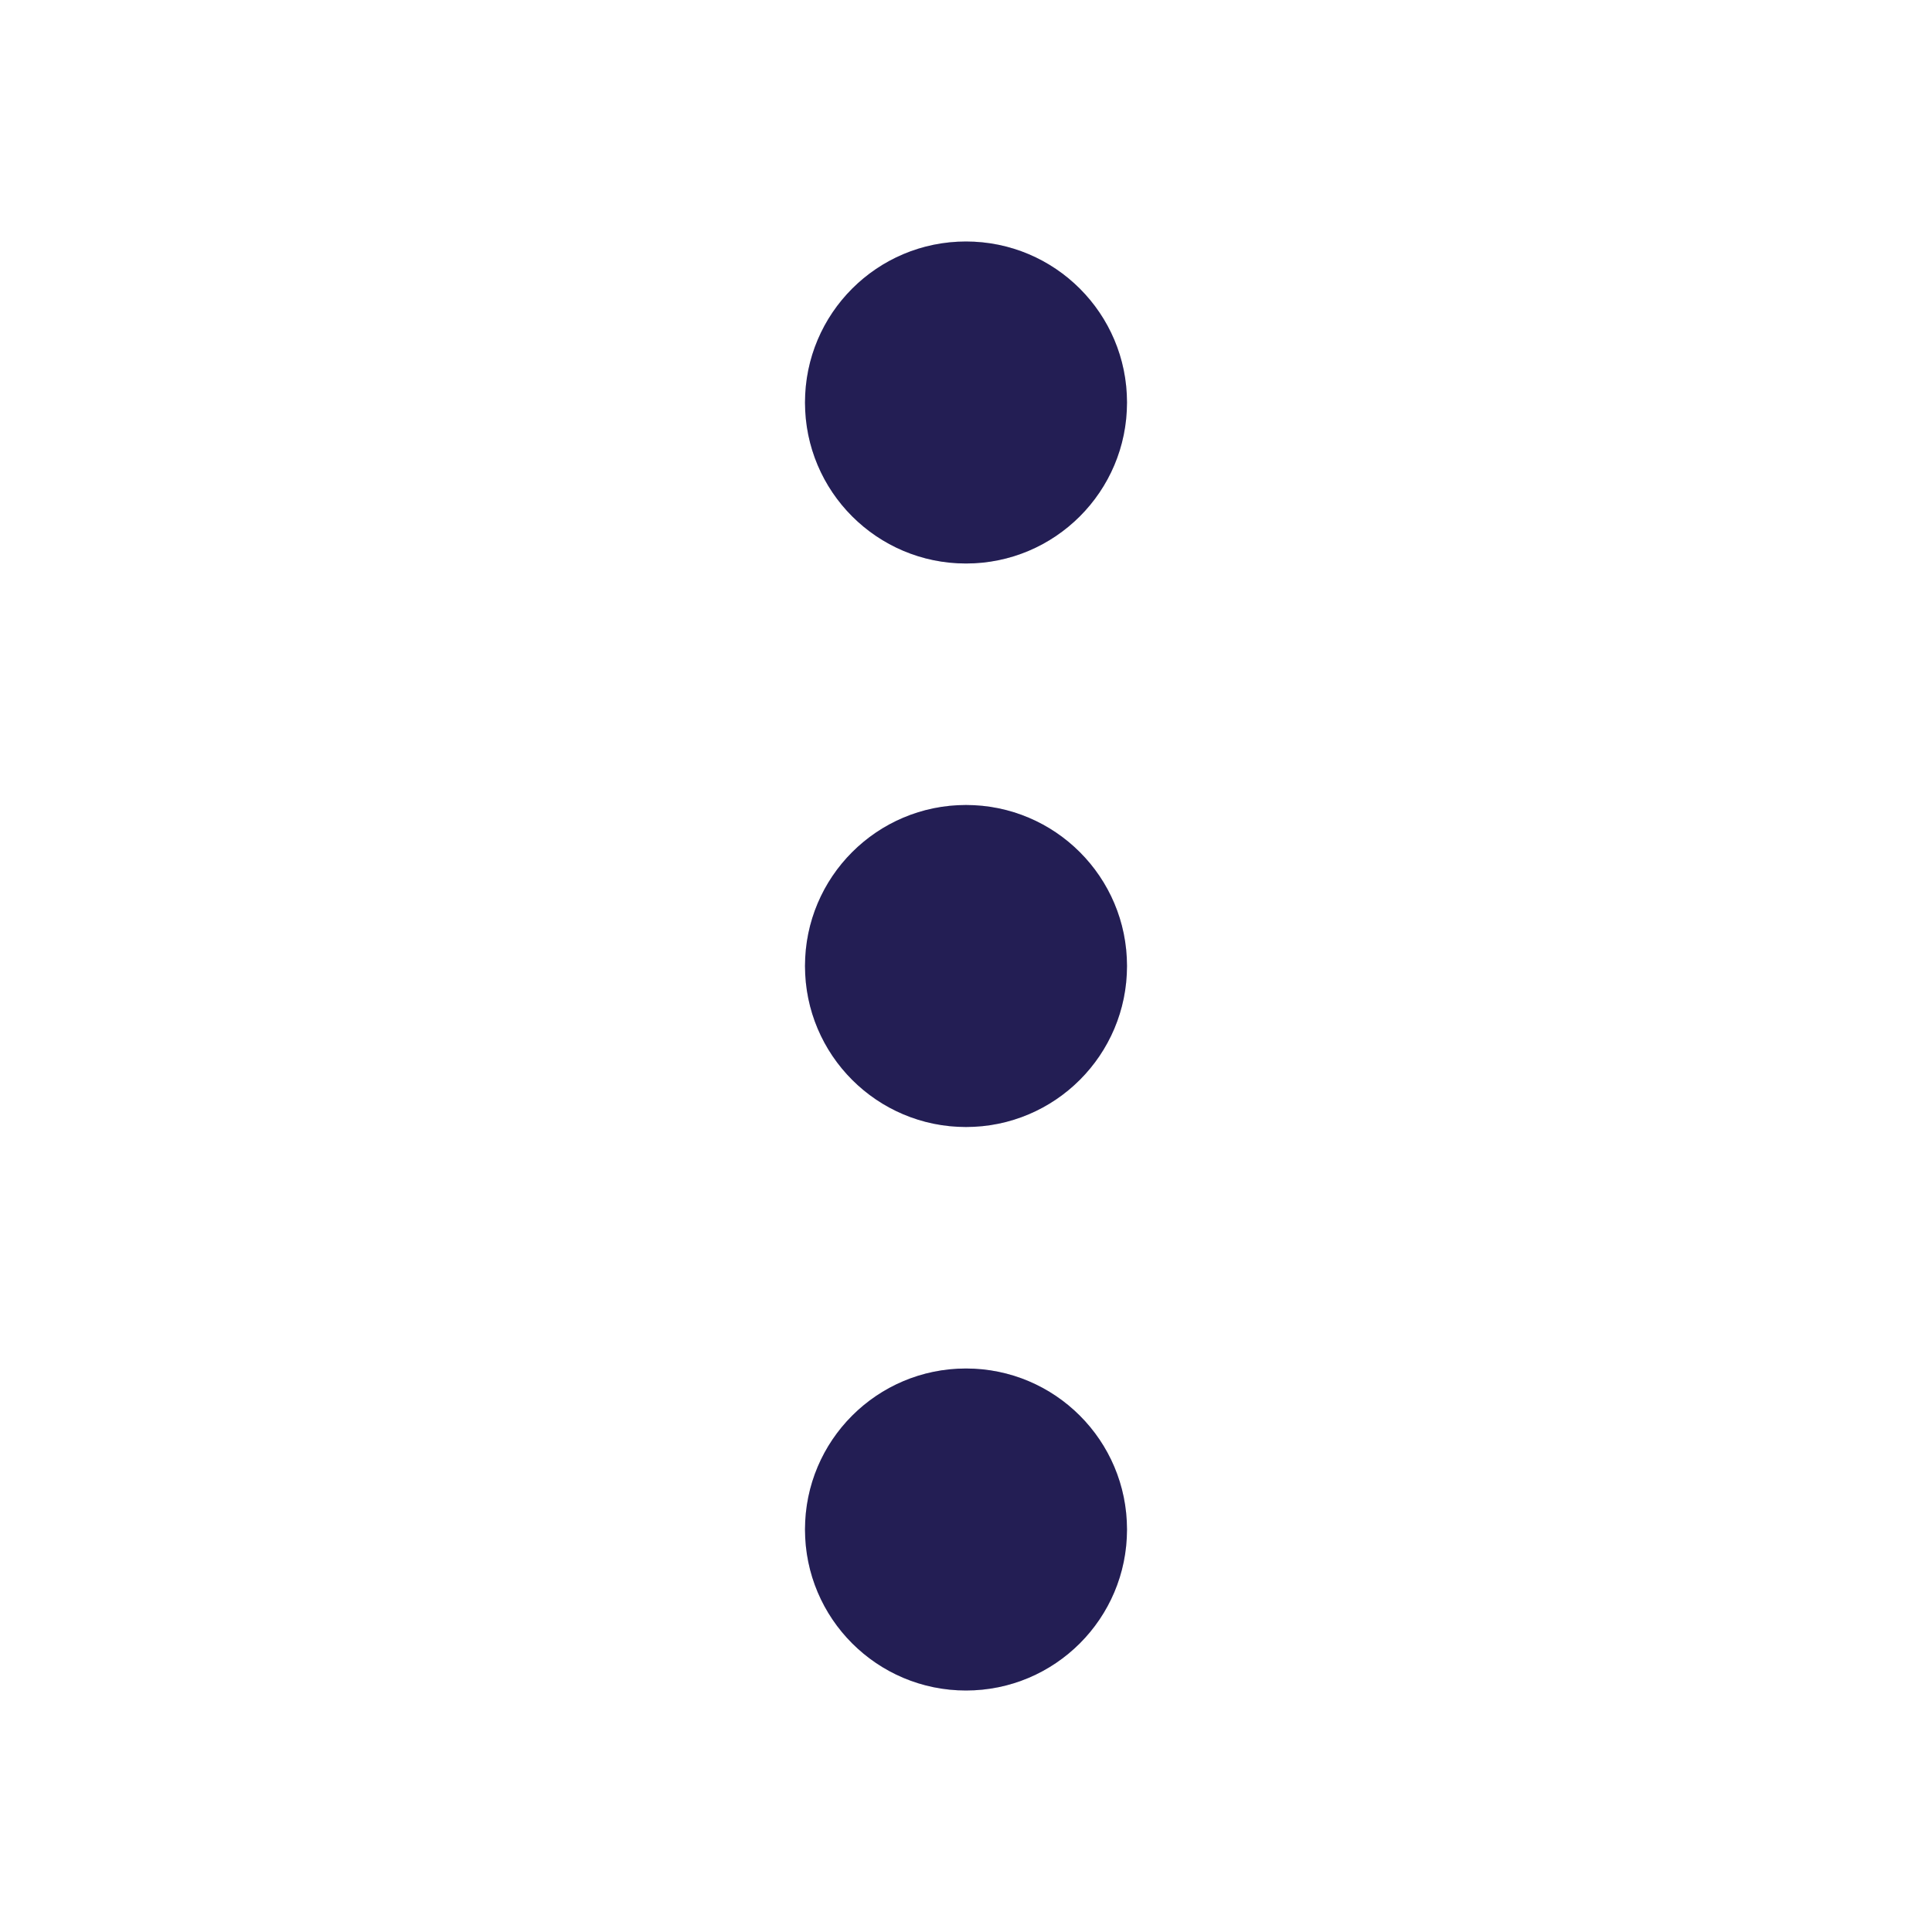
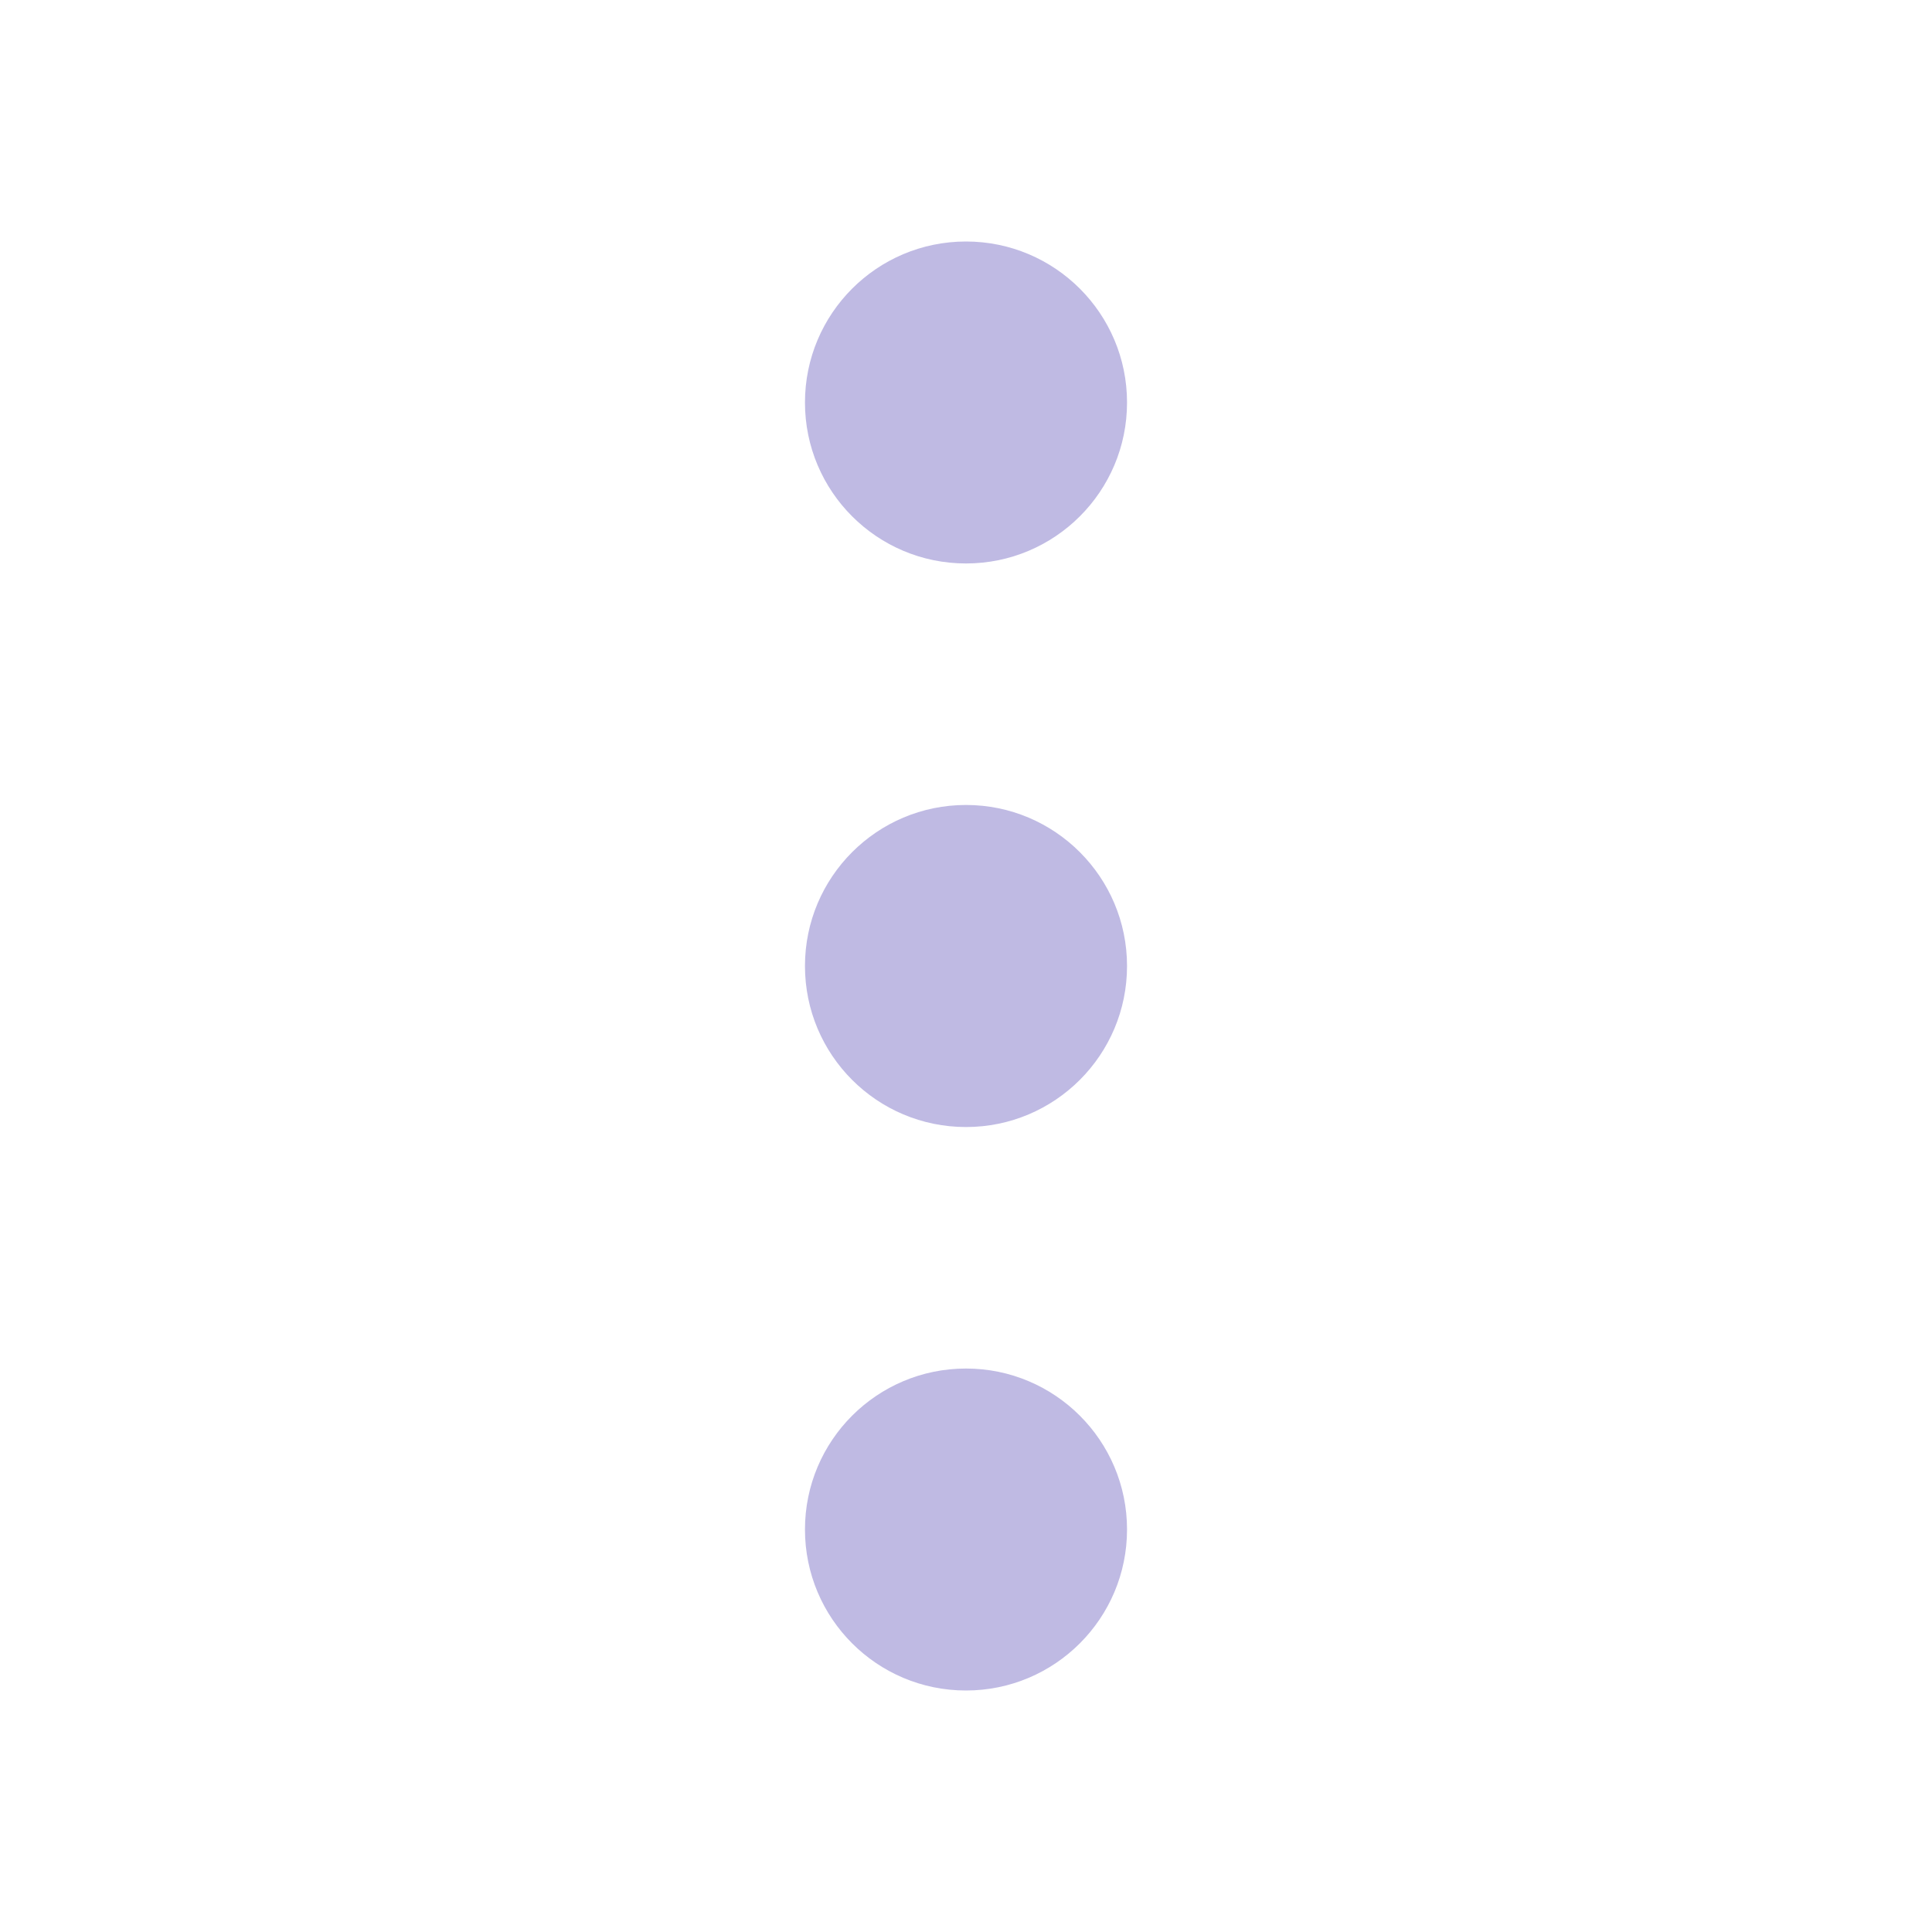
- <svg xmlns="http://www.w3.org/2000/svg" width="30" height="30" viewBox="0 0 30 30" fill="none">
-   <path fill-rule="evenodd" clip-rule="evenodd" d="M15 8.75C16.381 8.75 17.5 7.631 17.5 6.25C17.5 4.869 16.381 3.75 15 3.75C13.619 3.75 12.5 4.869 12.5 6.25C12.5 7.631 13.619 8.75 15 8.75Z" fill="#2C2669" />
-   <path fill-rule="evenodd" clip-rule="evenodd" d="M15 8.75C16.381 8.75 17.5 7.631 17.5 6.25C17.5 4.869 16.381 3.75 15 3.75C13.619 3.75 12.5 4.869 12.5 6.25C12.5 7.631 13.619 8.75 15 8.75Z" fill="black" fill-opacity="0.2" />
-   <path fill-rule="evenodd" clip-rule="evenodd" d="M15 17.5C16.381 17.5 17.5 16.381 17.5 15C17.5 13.619 16.381 12.5 15 12.5C13.619 12.5 12.5 13.619 12.5 15C12.5 16.381 13.619 17.5 15 17.5Z" fill="#2C2669" />
-   <path fill-rule="evenodd" clip-rule="evenodd" d="M15 17.5C16.381 17.5 17.5 16.381 17.5 15C17.5 13.619 16.381 12.5 15 12.5C13.619 12.5 12.5 13.619 12.5 15C12.5 16.381 13.619 17.5 15 17.5Z" fill="black" fill-opacity="0.2" />
-   <path fill-rule="evenodd" clip-rule="evenodd" d="M15 26.25C16.381 26.25 17.5 25.131 17.5 23.75C17.5 22.369 16.381 21.25 15 21.25C13.619 21.25 12.5 22.369 12.5 23.75C12.5 25.131 13.619 26.25 15 26.25Z" fill="#2C2669" />
-   <path fill-rule="evenodd" clip-rule="evenodd" d="M15 26.25C16.381 26.25 17.5 25.131 17.5 23.75C17.5 22.369 16.381 21.25 15 21.25C13.619 21.25 12.5 22.369 12.5 23.75C12.5 25.131 13.619 26.25 15 26.25Z" fill="black" fill-opacity="0.2" />
+ <svg xmlns="http://www.w3.org/2000/svg" width="20" height="20" viewBox="0 0 20 20" fill="none">
+   <g id="More">
+     <path id="Oval 68" fill-rule="evenodd" clip-rule="evenodd" d="M10 5.833C10.92 5.833 11.667 5.087 11.667 4.167C11.667 3.246 10.92 2.5 10 2.5C9.079 2.5 8.333 3.246 8.333 4.167C8.333 5.087 9.079 5.833 10 5.833Z" fill="#BFBAE3" />
+     <path id="Oval 67 Copy" fill-rule="evenodd" clip-rule="evenodd" d="M10 11.667C10.92 11.667 11.667 10.921 11.667 10C11.667 9.08 10.92 8.333 10 8.333C9.079 8.333 8.333 9.08 8.333 10C8.333 10.921 9.079 11.667 10 11.667Z" fill="#BFBAE3" />
+     <path id="Oval 67 Copy 3" fill-rule="evenodd" clip-rule="evenodd" d="M10 17.5C10.92 17.5 11.667 16.754 11.667 15.833C11.667 14.913 10.92 14.167 10 14.167C9.079 14.167 8.333 14.913 8.333 15.833C8.333 16.754 9.079 17.5 10 17.5Z" fill="#BFBAE3" />
+   </g>
</svg>
